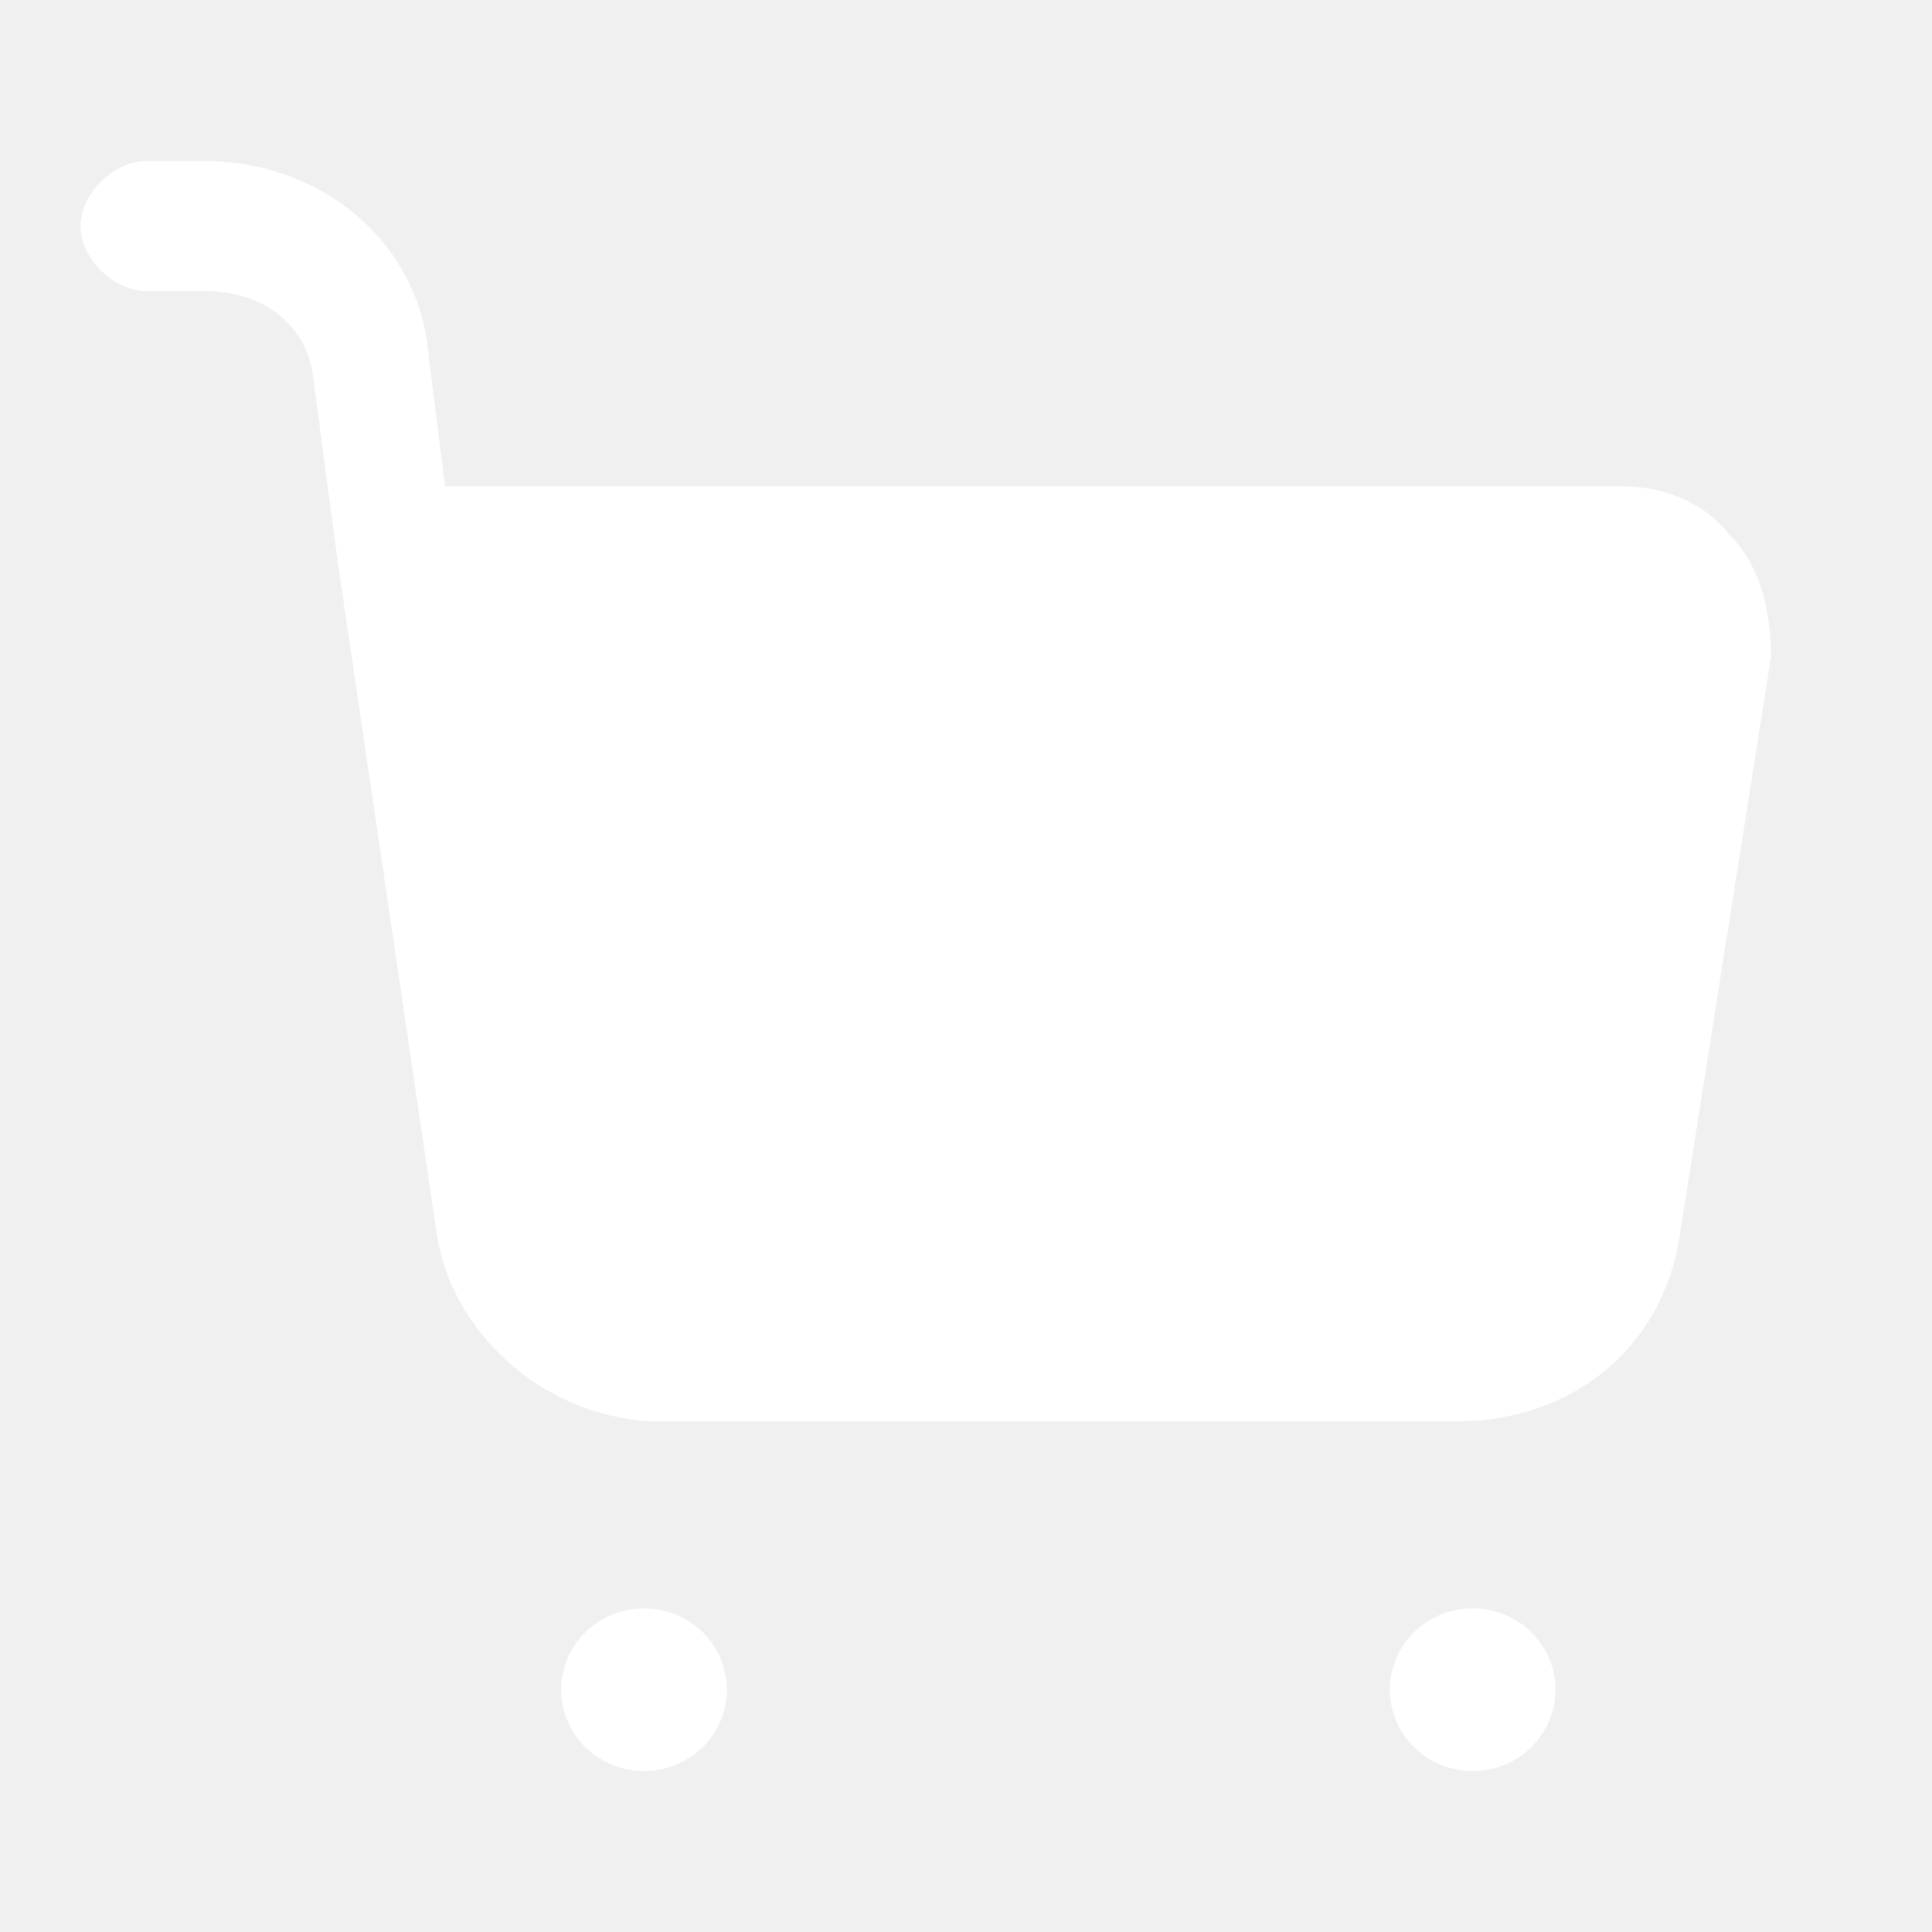
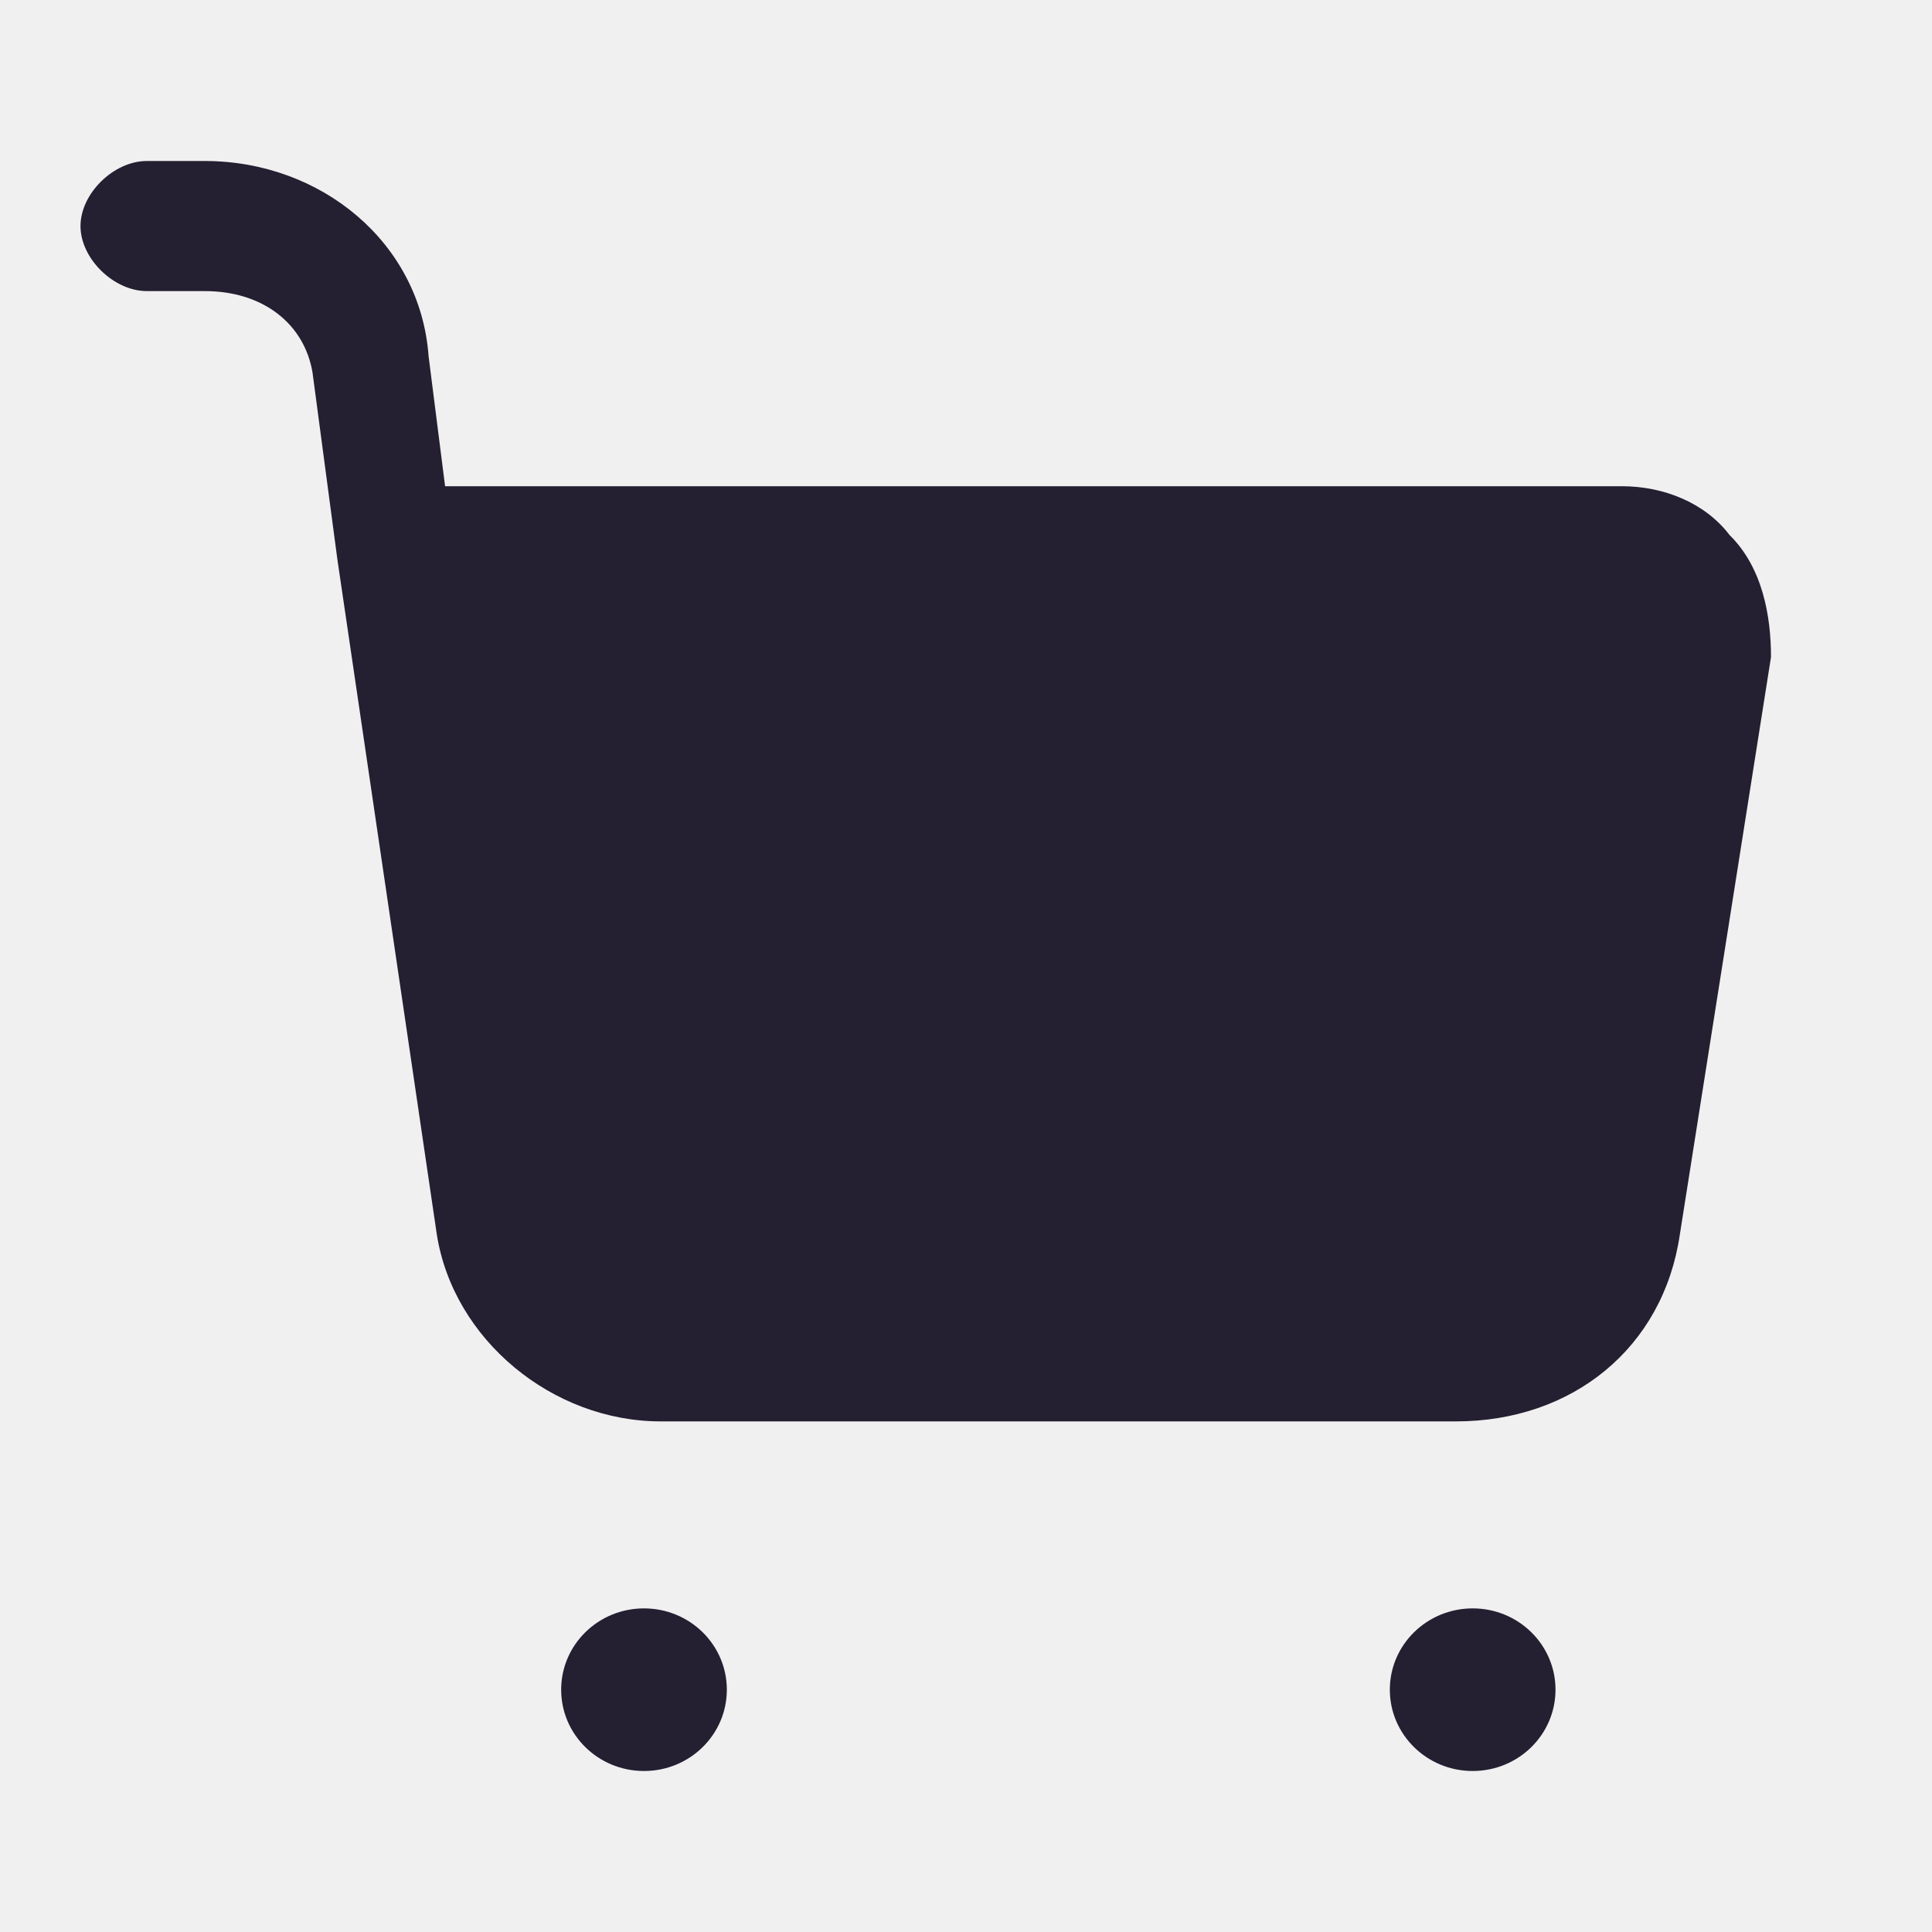
<svg xmlns="http://www.w3.org/2000/svg" width="800px" height="800px" viewBox="0 0 24 24" fill="none">
  <g id="SVGRepo_bgCarrier" stroke-width="0" />
  <g id="SVGRepo_tracerCarrier" stroke-linecap="round" stroke-linejoin="round" />
  <g id="SVGRepo_iconCarrier">
-     <path d="M22 8.162L20.868 15.333C20.662 16.747 19.529 17.657 18.088 17.657H8.206C6.868 17.657 5.632 16.646 5.426 15.333L4.191 6.949L3.882 4.626C3.779 4.02 3.265 3.616 2.544 3.616H1.824C1.412 3.616 1 3.212 1 2.808C1 2.404 1.412 2 1.824 2H2.544C3.985 2 5.221 3.01 5.324 4.424L5.529 6.04H20.147C20.662 6.04 21.177 6.242 21.485 6.646C21.897 7.051 22 7.657 22 8.162Z" fill="#ffffff" />
-     <path d="M18.294 22C18.863 22 19.323 21.548 19.323 20.99C19.323 20.432 18.863 19.98 18.294 19.98C17.726 19.98 17.265 20.432 17.265 20.99C17.265 21.548 17.726 22 18.294 22Z" fill="#ffffff" />
-     <path d="M8 22C8.569 22 9.029 21.548 9.029 20.99C9.029 20.432 8.569 19.98 8 19.98C7.431 19.98 6.971 20.432 6.971 20.99C6.971 21.548 7.431 22 8 22Z" fill="#ffffff" />
+     <path d="M22 8.162L20.868 15.333C20.662 16.747 19.529 17.657 18.088 17.657H8.206C6.868 17.657 5.632 16.646 5.426 15.333L4.191 6.949L3.882 4.626C3.779 4.02 3.265 3.616 2.544 3.616H1.824C1.412 3.616 1 3.212 1 2.808C1 2.404 1.412 2 1.824 2H2.544C3.985 2 5.221 3.01 5.324 4.424L5.529 6.04H20.147C20.662 6.04 21.177 6.242 21.485 6.646C21.897 7.051 22 7.657 22 8.162Z" fill="#241f31" />
+     <path d="M18.294 22C18.863 22 19.323 21.548 19.323 20.99C19.323 20.432 18.863 19.98 18.294 19.98C17.726 19.98 17.265 20.432 17.265 20.99C17.265 21.548 17.726 22 18.294 22Z" fill="#241f31" />
+     <path d="M8 22C8.569 22 9.029 21.548 9.029 20.99C9.029 20.432 8.569 19.98 8 19.98C7.431 19.98 6.971 20.432 6.971 20.99C6.971 21.548 7.431 22 8 22Z" fill="#241f31" />
  </g>
</svg>
